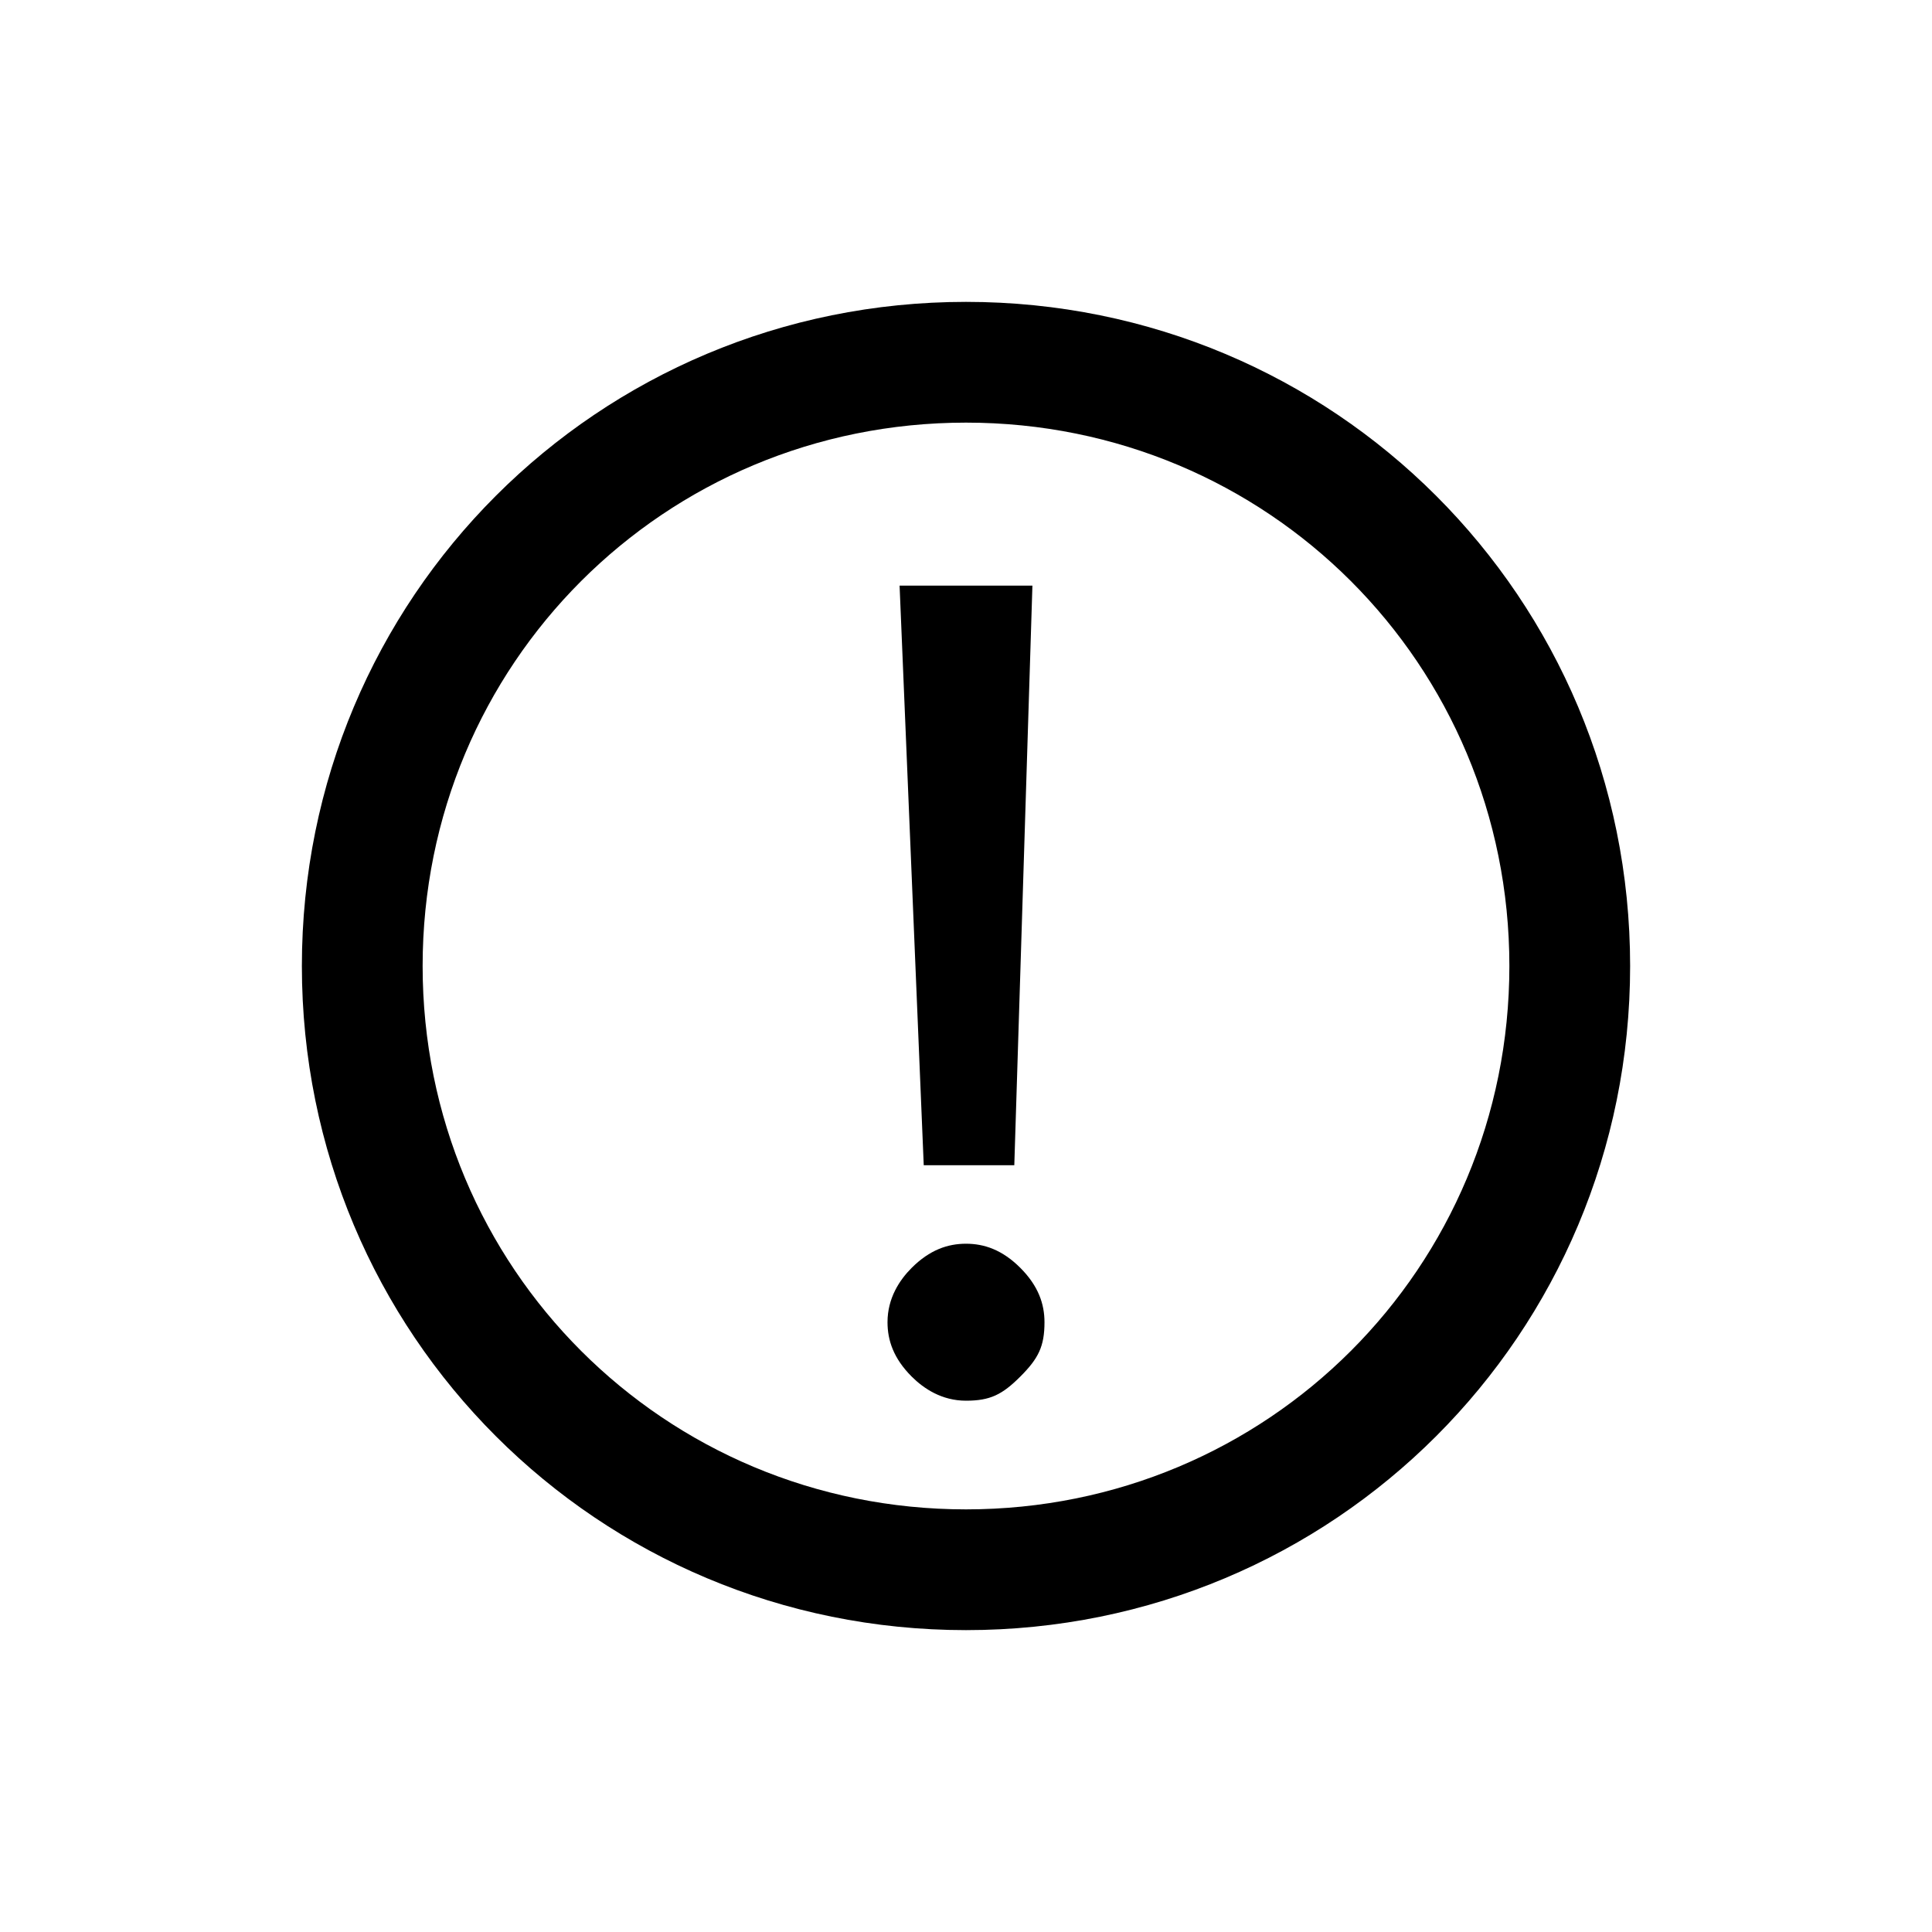
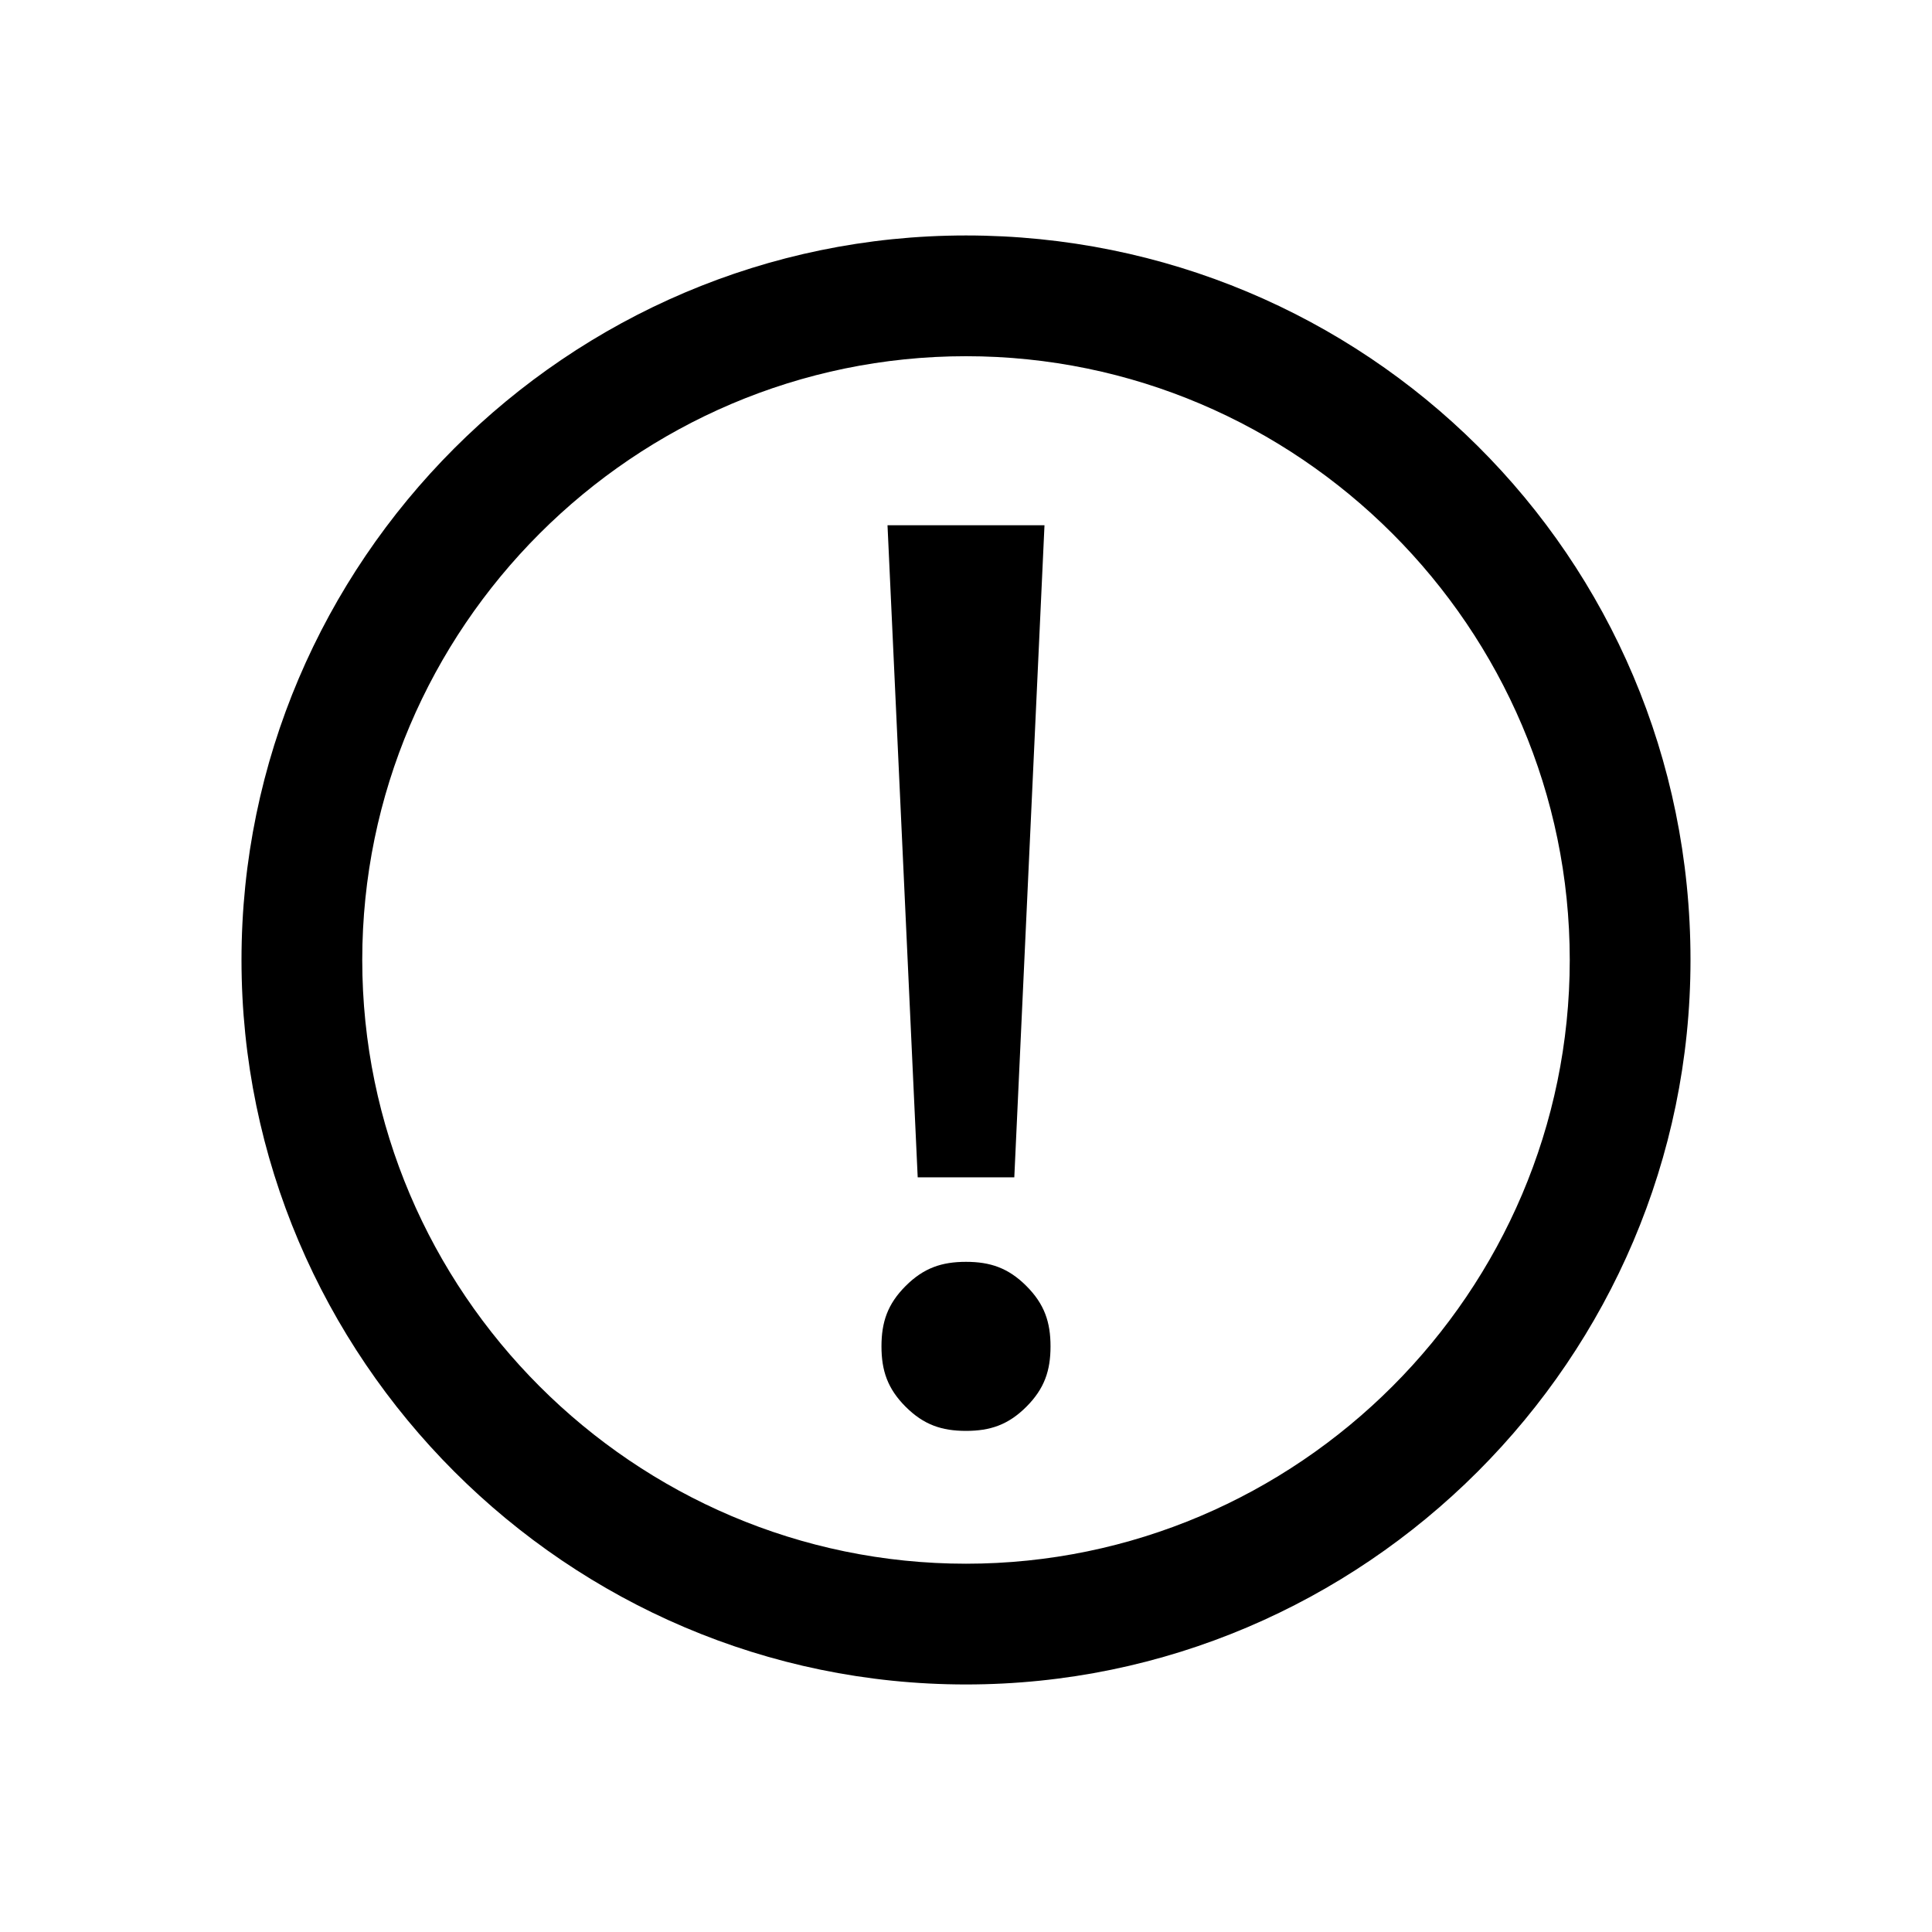
<svg xmlns="http://www.w3.org/2000/svg" width="32" height="32" viewBox="0 0 32 32" fill="none">
-   <path d="M16 5C9.9 5 5 9.9 5 16C5 22.1 9.9 27 16 27C22.1 27 27 22.1 27 16C27 9.9 22.1 5 16 5ZM16 25C11 25 7 21 7 16C7 11 11 7 16 7C21 7 25 11 25 16C25 21 21 25 16 25Z" fill="black" />
-   <path d="M16.8 19.3L17.1 9.7H14.9L15.3 19.3H16.8Z" fill="black" />
-   <path d="M16 20.6C15.7 20.6 15.4 20.7 15.1 21C14.9 21.2 14.7 21.5 14.7 21.9C14.7 22.2 14.8 22.5 15.1 22.8C15.3 23 15.6 23.2 16 23.2C16.4 23.2 16.6 23.1 16.9 22.8C17.2 22.5 17.3 22.3 17.3 21.9C17.3 21.6 17.2 21.3 16.9 21C16.6 20.7 16.3 20.6 16 20.6Z" fill="black" />
+   <path d="M16 3.9C9.4 3.9 4 9.3 4 15.9C4 22.5 9.4 27.9 16 27.9C22.6 27.9 28 22.5 28 15.9C28 9.2 22.6 3.9 16 3.9ZM16 25.9C10.5 25.9 6 21.4 6 15.9C6 10.4 10.5 5.9 16 5.9C21.5 5.9 26 10.4 26 15.9C26 21.4 21.5 25.9 16 25.9Z" fill="black" />
+   <path d="M16 20.9C15.6 20.9 15.3 21 15 21.3C14.7 21.6 14.6 21.9 14.6 22.3C14.6 22.7 14.7 23 15 23.3C15.3 23.6 15.6 23.7 16 23.7C16.4 23.7 16.7 23.6 17 23.3C17.3 23 17.4 22.7 17.4 22.3C17.4 21.9 17.3 21.6 17 21.3C16.7 21 16.4 20.9 16 20.9Z" fill="black" />
+   <path d="M16.8 19.5L17.3 8.7H14.7L15.2 19.5H16.8Z" fill="black" />
</svg>
